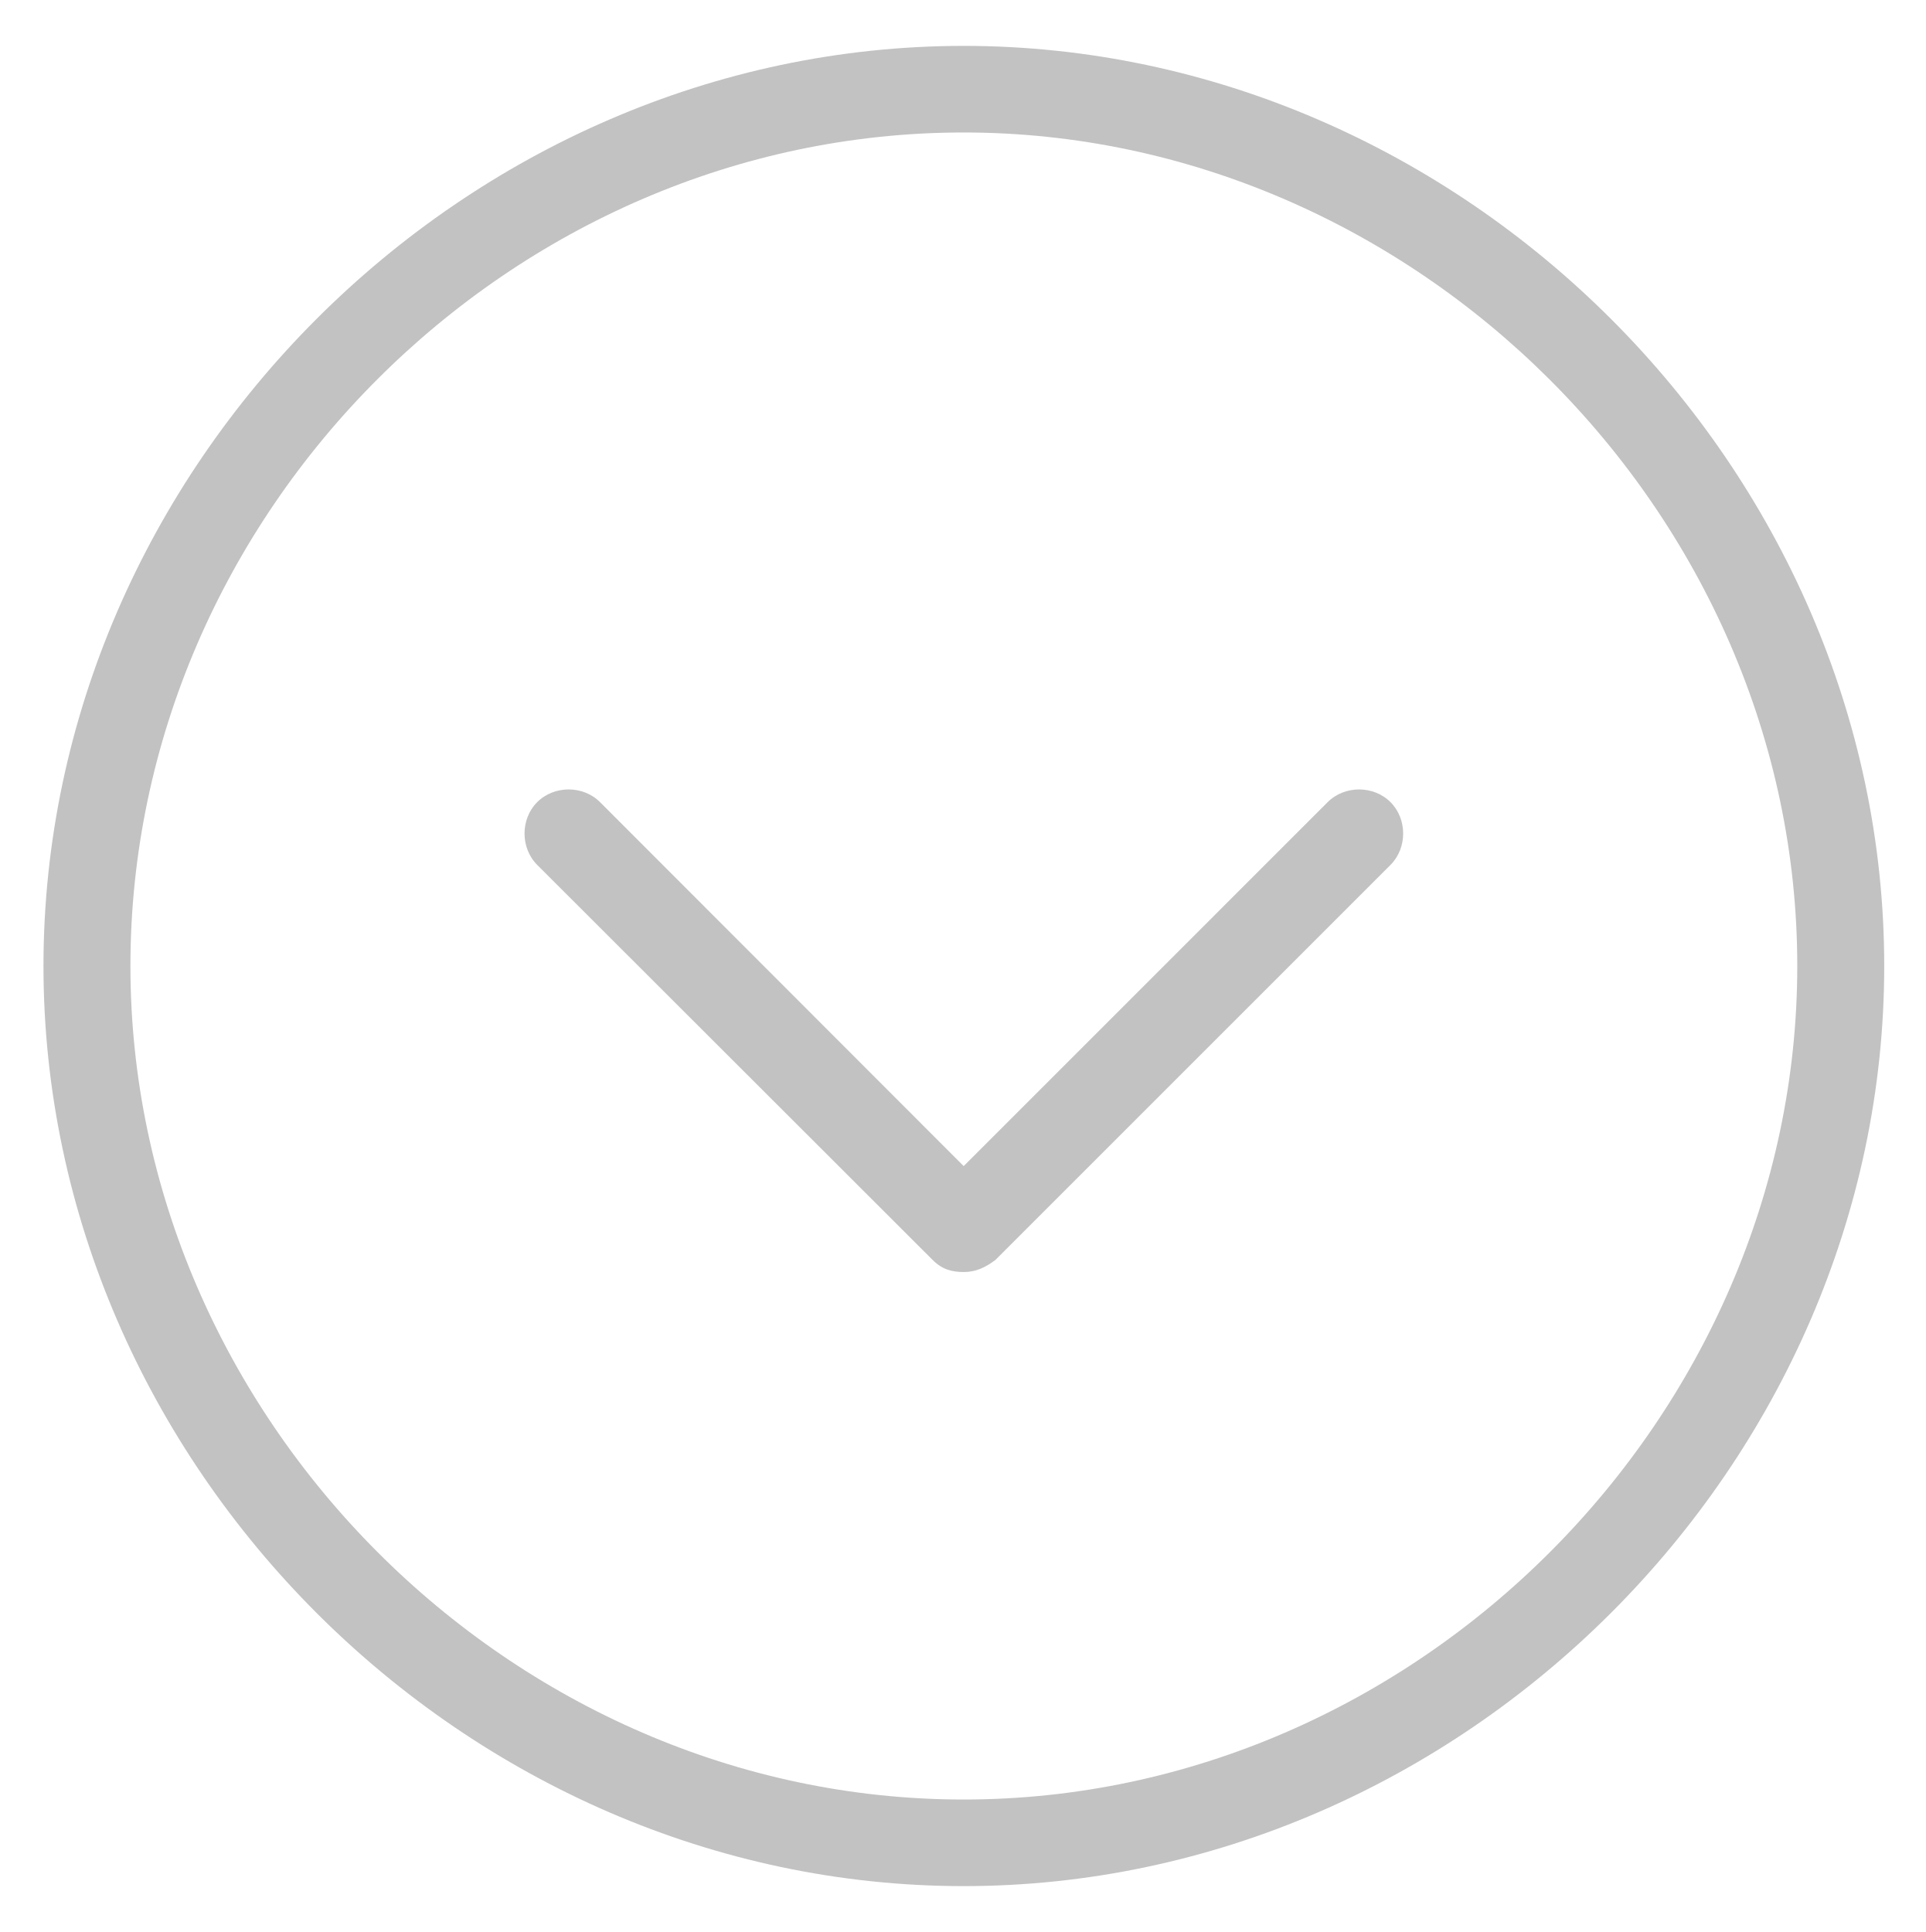
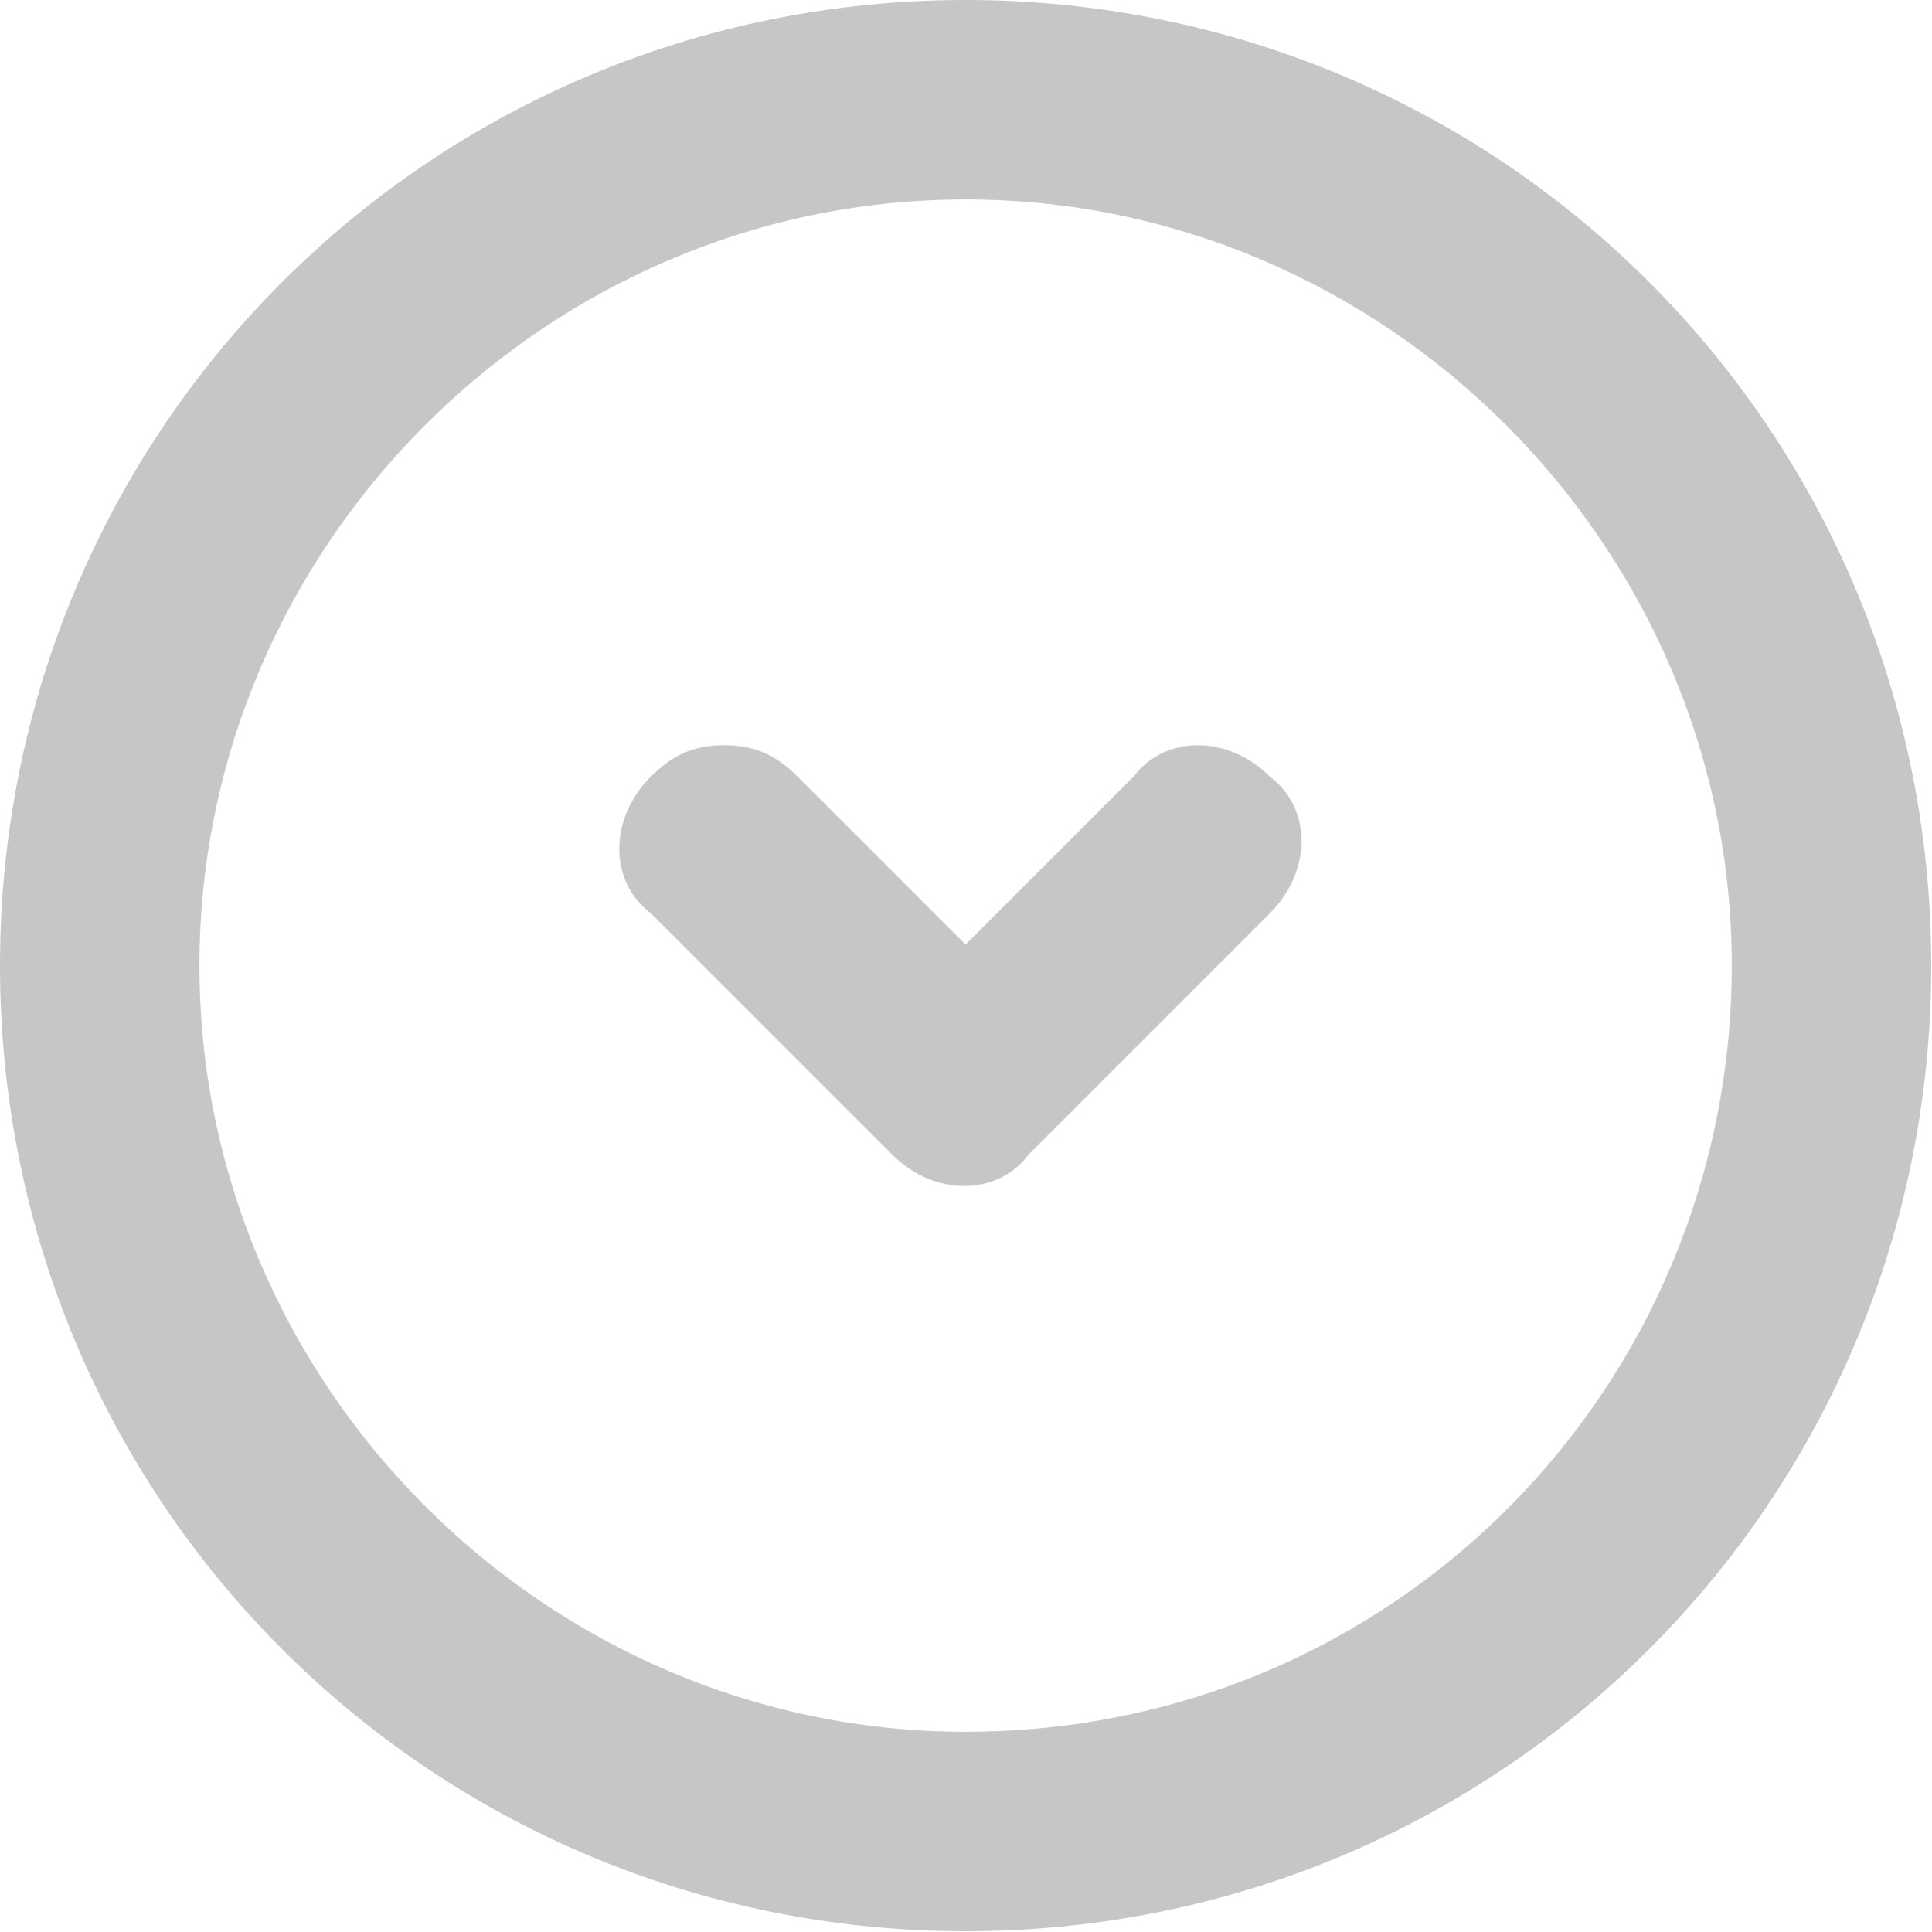
- <svg xmlns="http://www.w3.org/2000/svg" version="1.1" id="object" x="0px" y="0px" viewBox="201 0 558 560" enable-background="new 201 0 558 560" xml:space="preserve">
-   <path fill="#C2C2C2" d="M471.3,365.2c2.8,2.8,5.6,3.5,9.1,3.5s6.3-1.4,9.1-3.5l114.5-114.5c4.9-4.9,4.9-13.3,0-18.2  c-4.9-4.9-13.3-4.9-18.2,0L480.3,338L374.9,232.5c-4.9-4.9-13.3-4.9-18.2,0s-4.9,13.3,0,18.2L471.3,365.2z" />
-   <path fill="#C2C2C2" d="M213.6,280c0,144.5,122.2,266.7,266.7,266.7S747.1,424.5,747.1,280S624.9,13.3,480.3,13.3  S213.6,135.5,213.6,280 M480.3,38.4c130.6,0,241.6,110.3,241.6,241.6c0,130.6-110.3,241.6-241.6,241.6S238.8,410.6,238.8,280  C238.8,148.7,349.1,38.4,480.3,38.4" />
-   <rect x="213.6" y="13.3" fill="none" width="533.5" height="533.5" />
+ <svg xmlns="http://www.w3.org/2000/svg" version="1.1" id="Capa_1" x="0px" y="0px" viewBox="0 0 18.4 18.4" style="enable-background:new 0 0 18.4 18.4;" xml:space="preserve">
+   <style type="text/css">
+ 	.st0{fill:#C6C6C6;}
+ </style>
+   <path class="st0" d="M9.2,16.5c-4,0-7.3-3.3-7.3-7.3s3.3-7.3,7.3-7.3s7.3,3.3,7.3,7.3S13.3,16.5,9.2,16.5 M9.2,18.4  c5.1,0,9.2-4.1,9.2-9.2S14.3,0,9.2,0C4.1,0,0,4.1,0,9.2C0,14.3,4.1,18.4,9.2,18.4L9.2,18.4z M6.2,7.4c-0.4,0.4-0.4,1,0,1.3L8.5,11  c0.4,0.4,1,0.4,1.3,0l2.3-2.3c0.4-0.4,0.4-1,0-1.3c-0.4-0.4-1-0.4-1.3,0L9.2,9L7.6,7.4C7.4,7.2,7.2,7.1,6.9,7.1  C6.6,7.1,6.4,7.2,6.2,7.4z" />
</svg>
